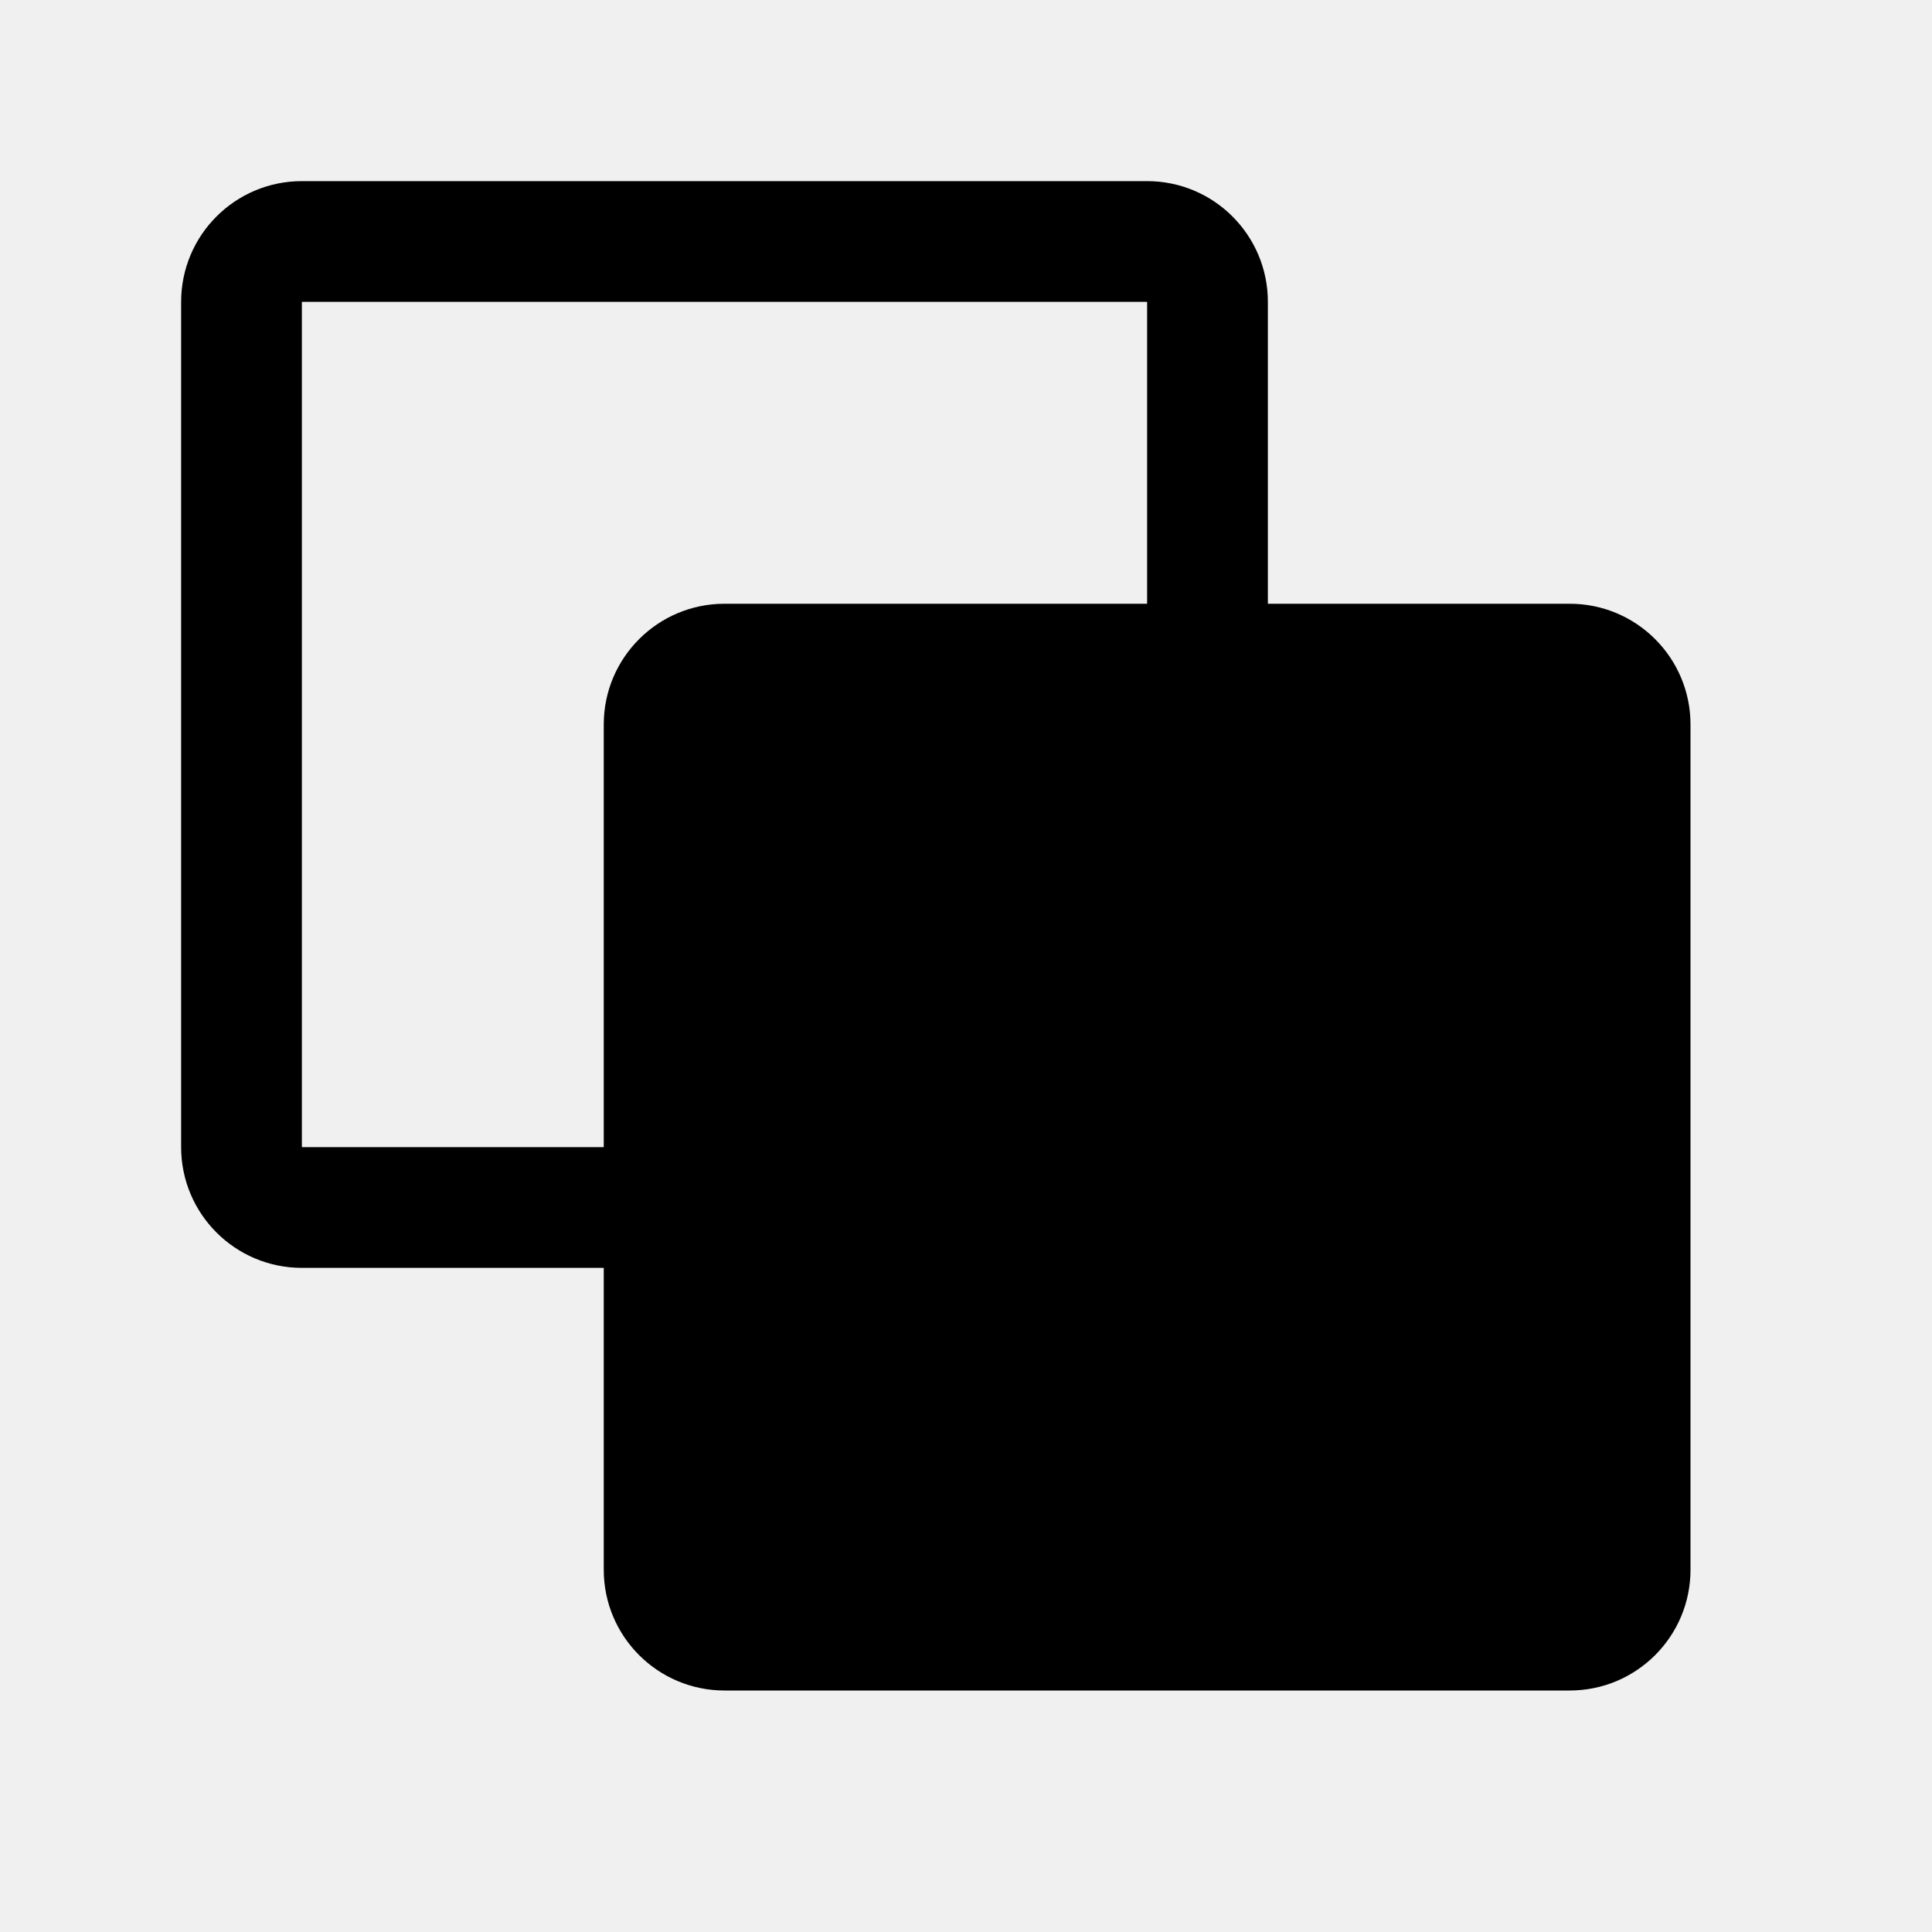
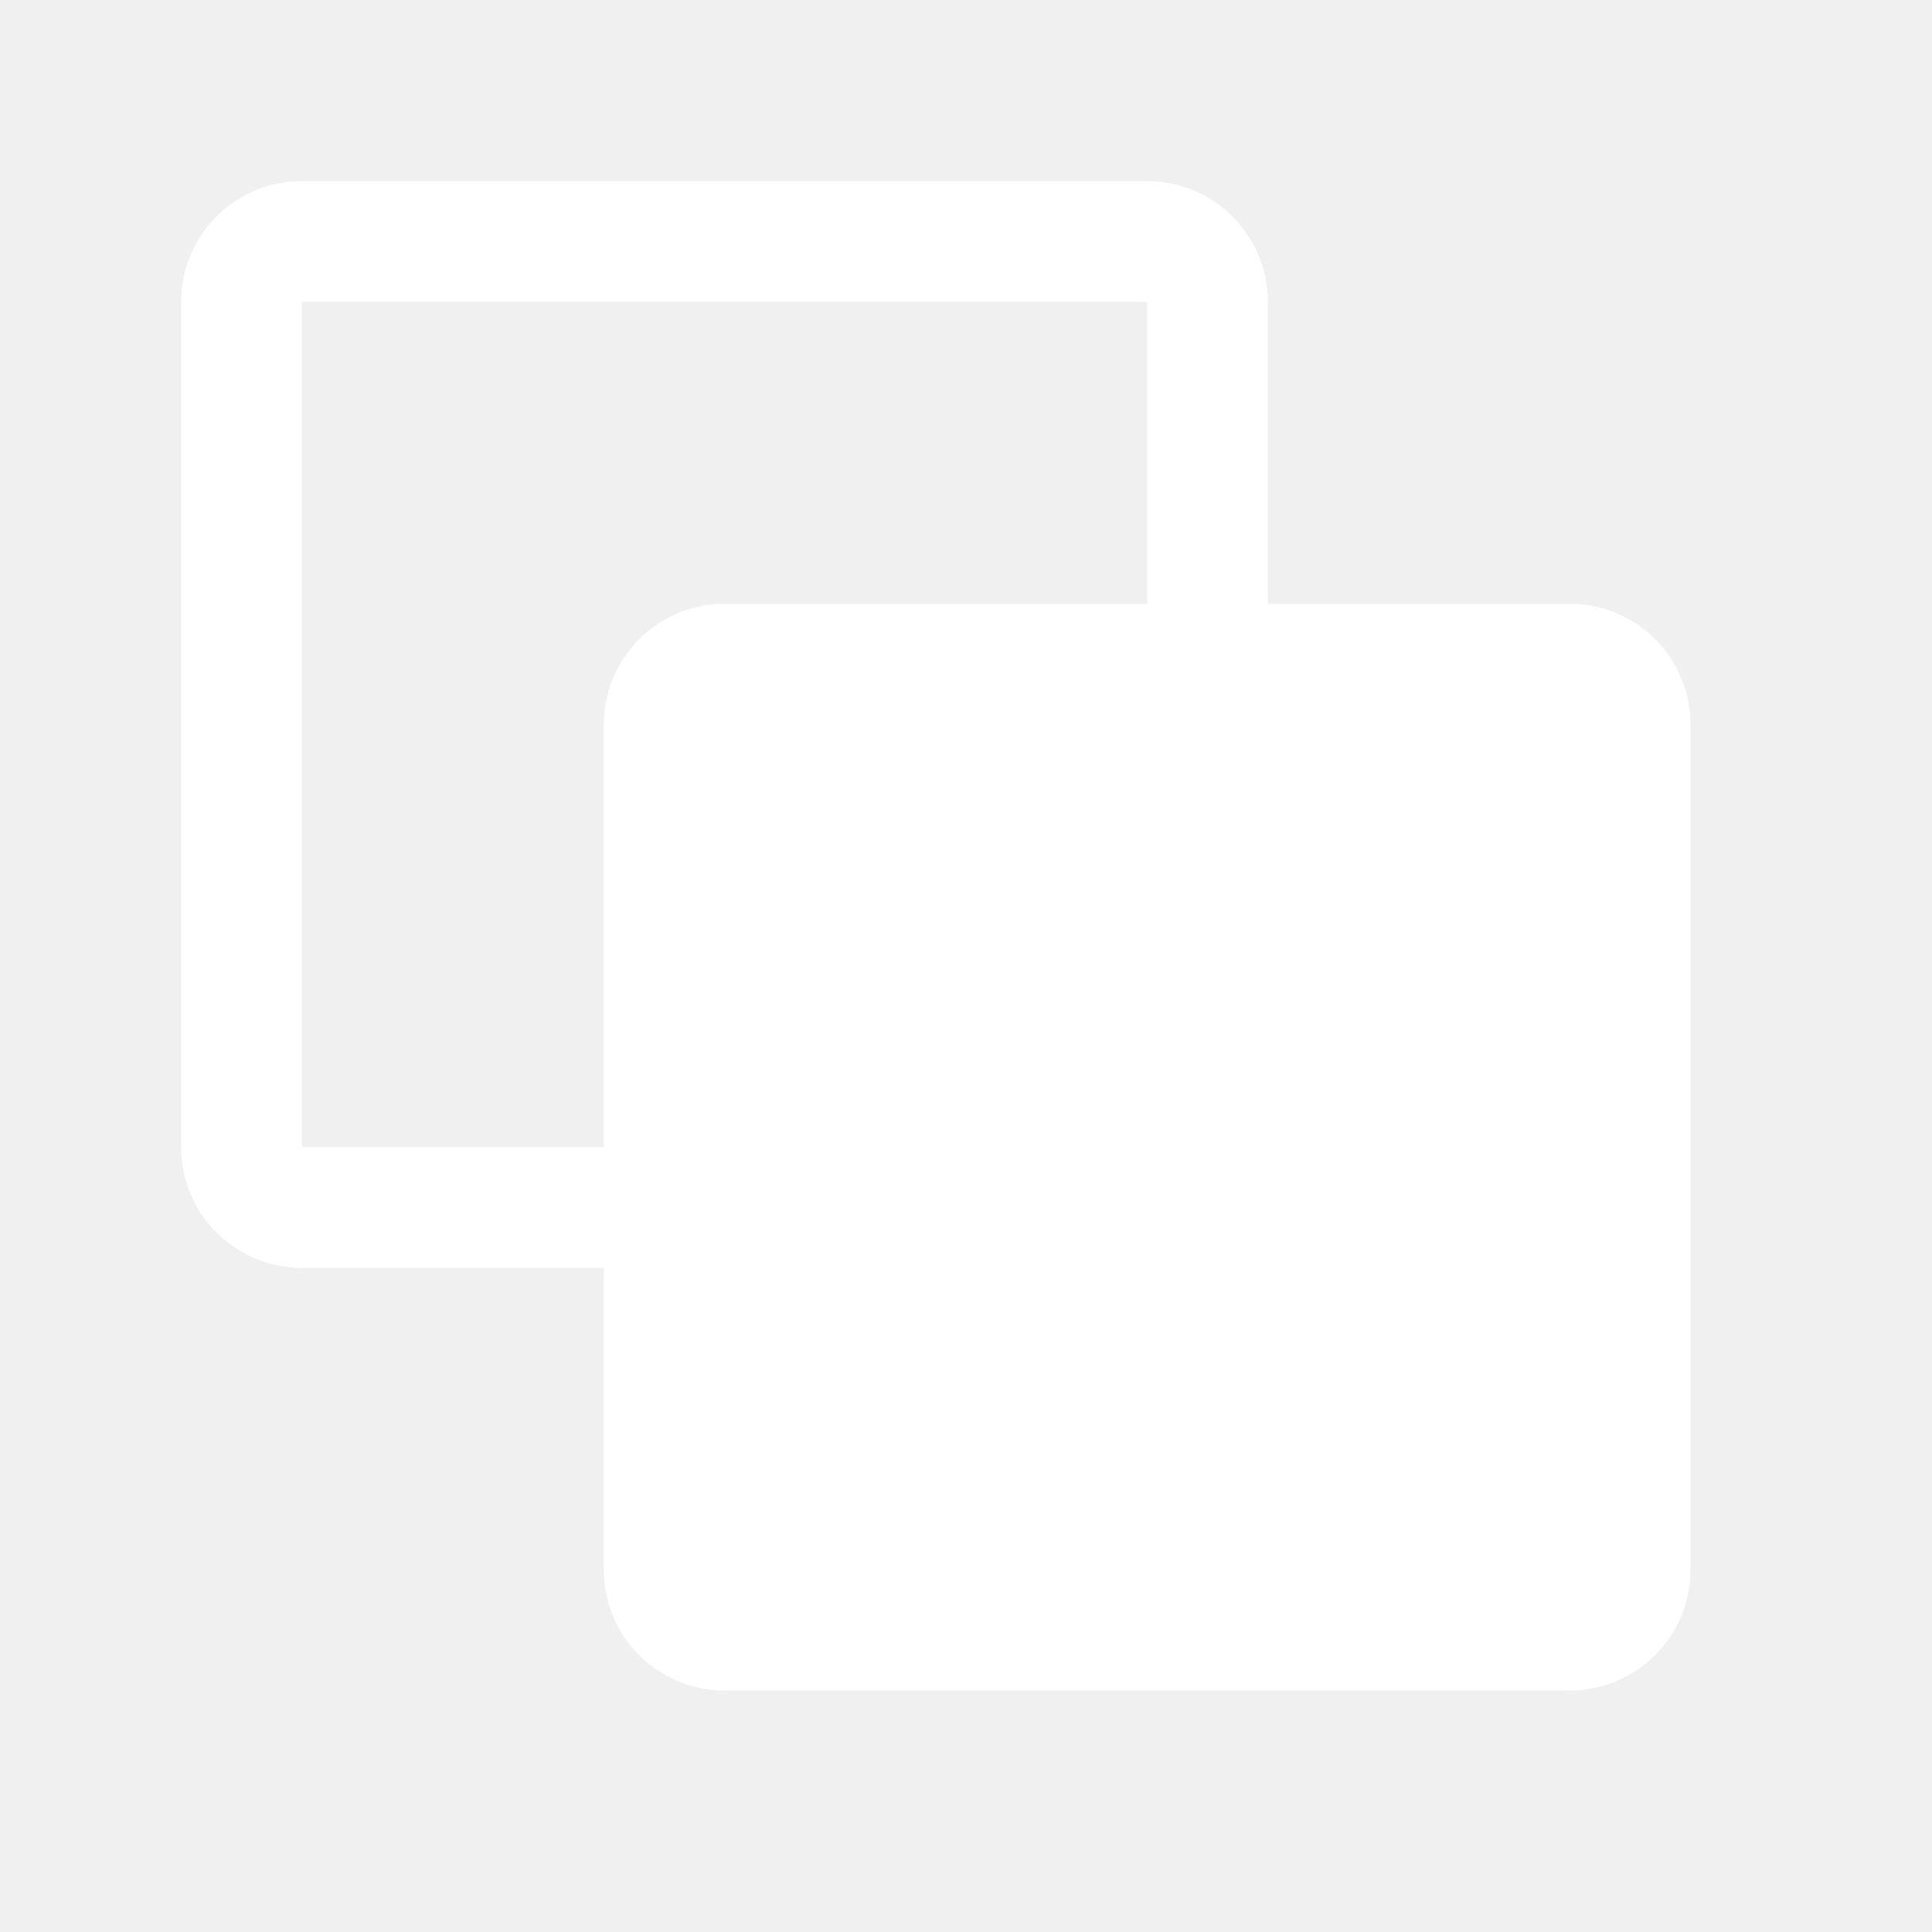
<svg xmlns="http://www.w3.org/2000/svg" width="24" height="24" viewBox="0 0 24 24">
-   <path d="M7.5 15.75v3.75A1.5 1.5 0 0 0 9 21h10.5a1.5 1.5 0 0 0 1.5-1.5V9a1.5 1.5 0 0 0-1.5-1.5h-3.75V3.75a1.5 1.5 0 0 0-1.5-1.5H3.75a1.5 1.5 0 0 0-1.5 1.5v10.5a1.5 1.5 0 0 0 1.5 1.5H7.5Zm-3.75-12h10.5V7.5H9A1.5 1.5 0 0 0 7.5 9v5.25H3.75V3.75Z" />
+   <path d="M7.5 15.75v3.75A1.5 1.5 0 0 0 9 21h10.5a1.5 1.5 0 0 0 1.5-1.5V9a1.5 1.5 0 0 0-1.5-1.5h-3.75V3.75a1.5 1.5 0 0 0-1.5-1.5H3.75a1.5 1.5 0 0 0-1.5 1.5v10.5a1.5 1.5 0 0 0 1.5 1.5H7.5Zm-3.75-12h10.5V7.5H9A1.5 1.5 0 0 0 7.5 9v5.25H3.75V3.75Z" fill="#ffffff" />
</svg>
